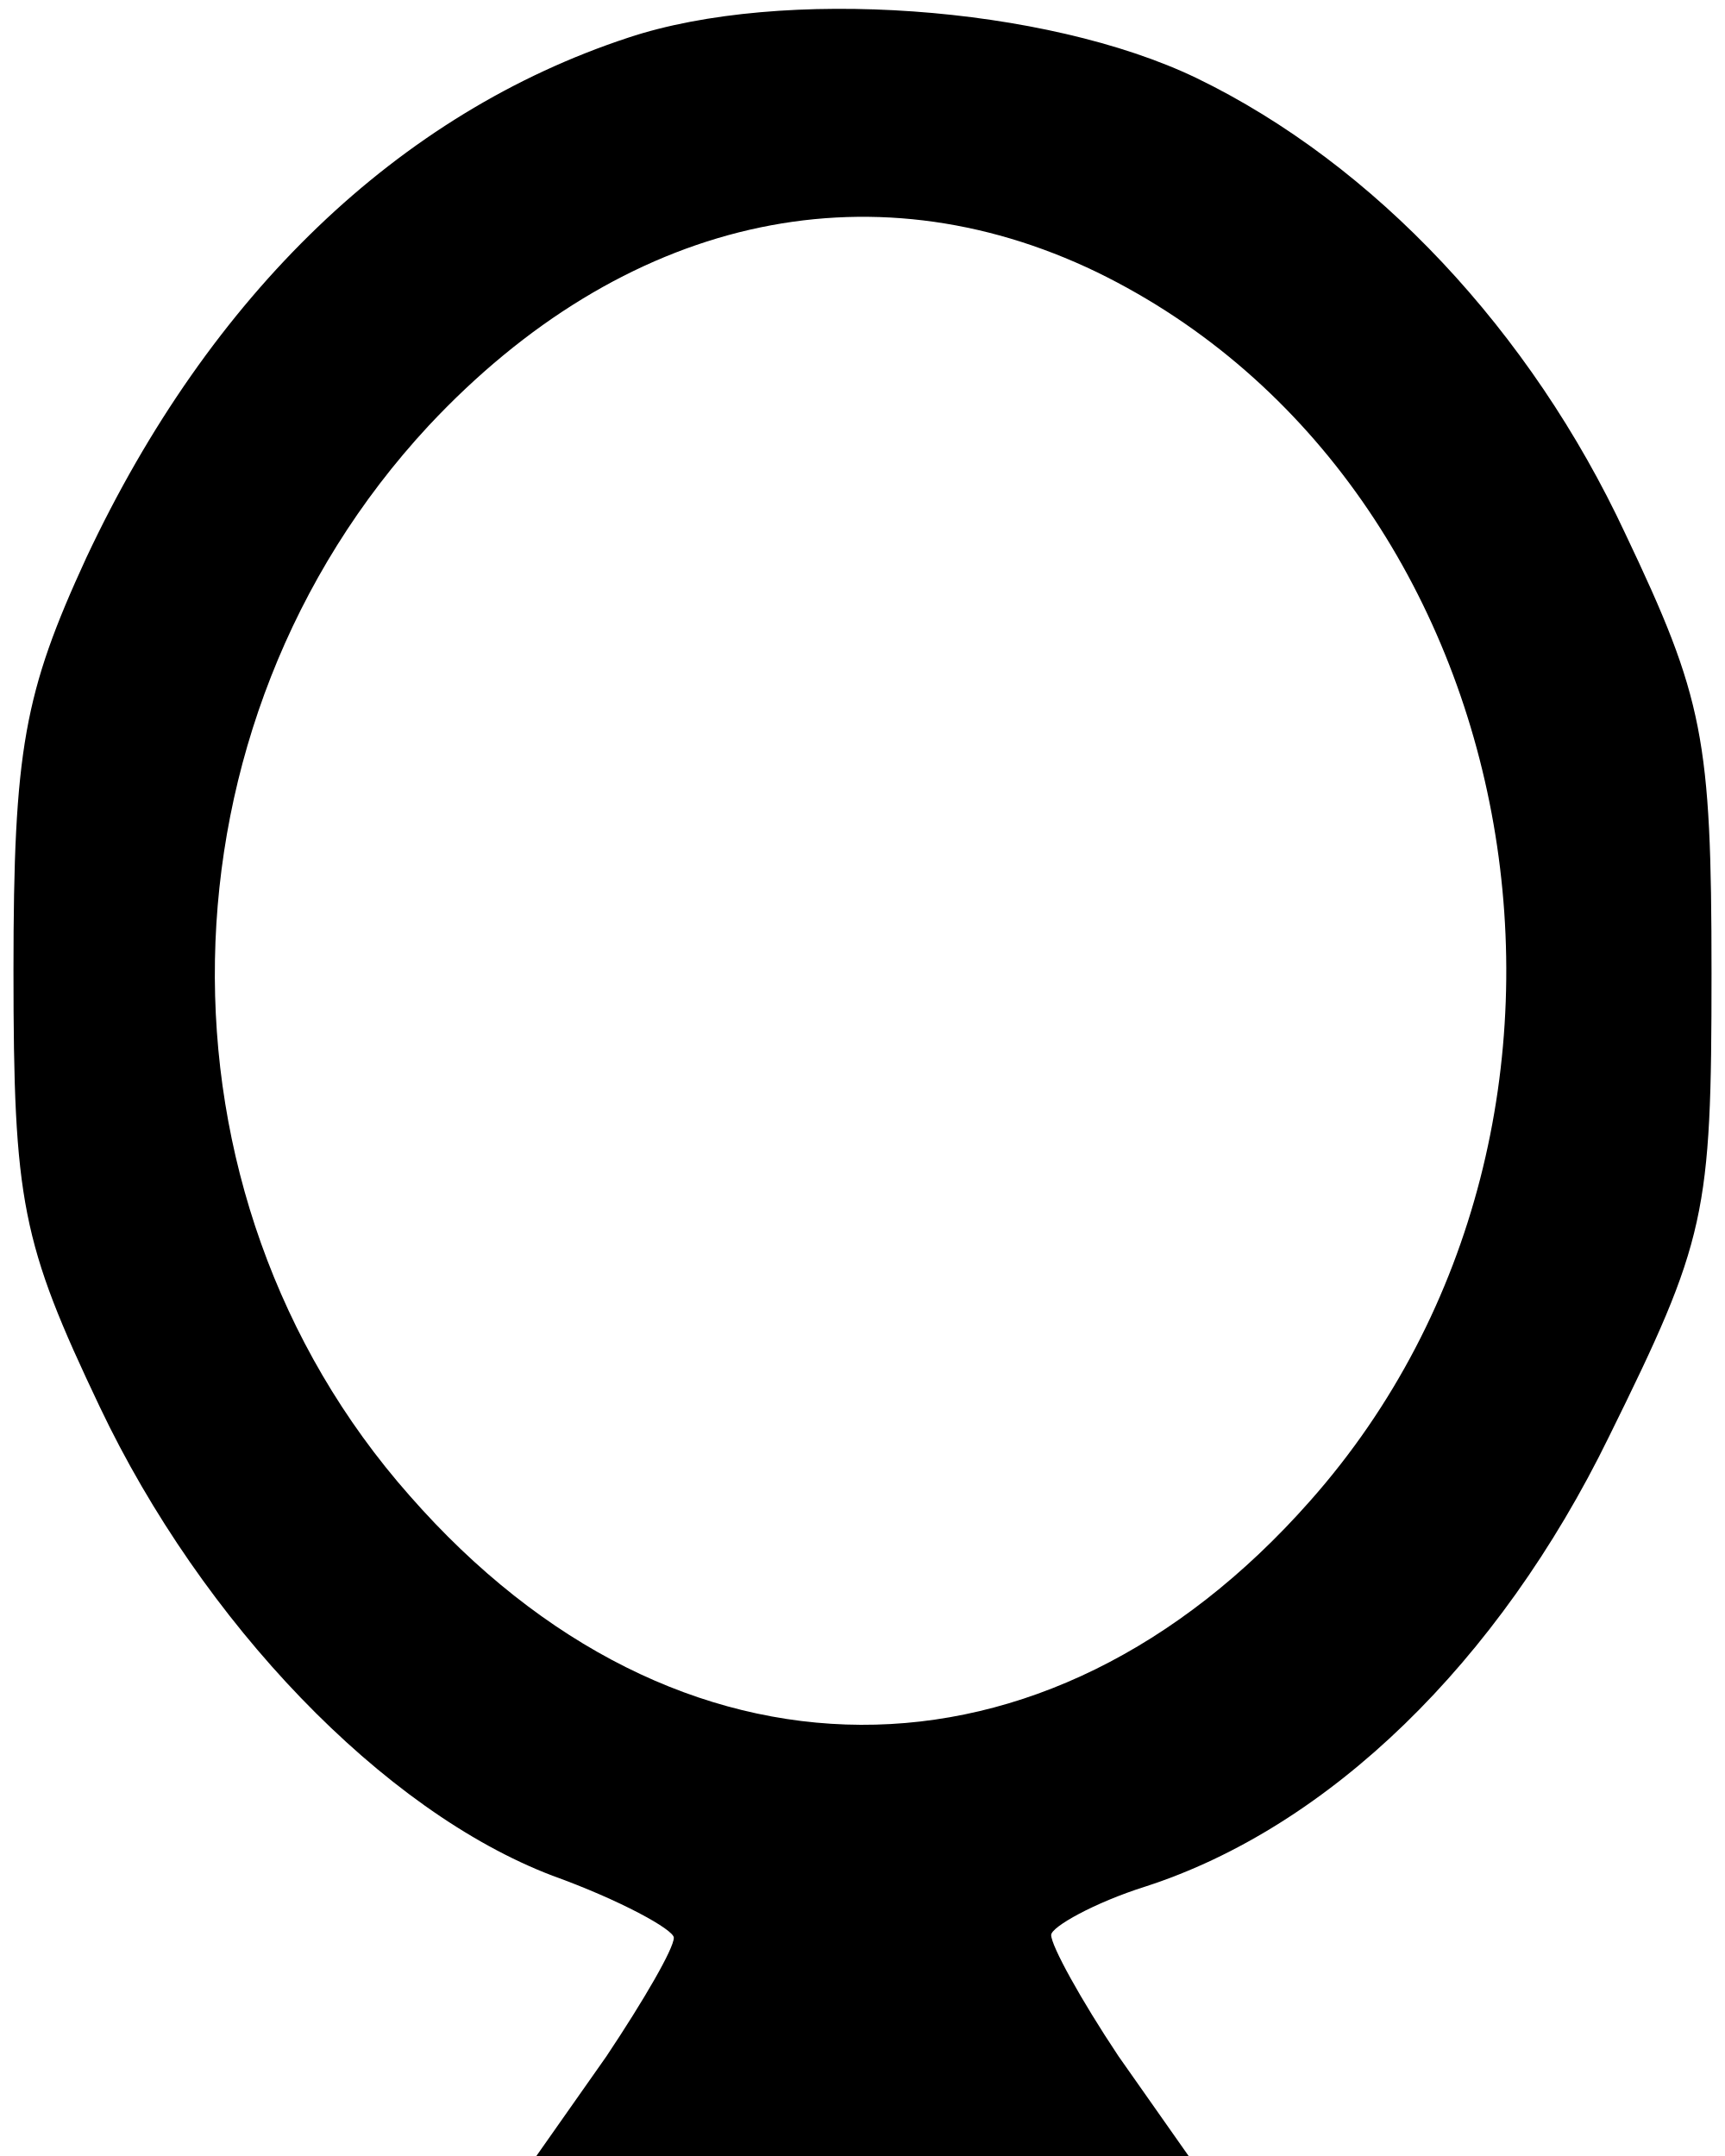
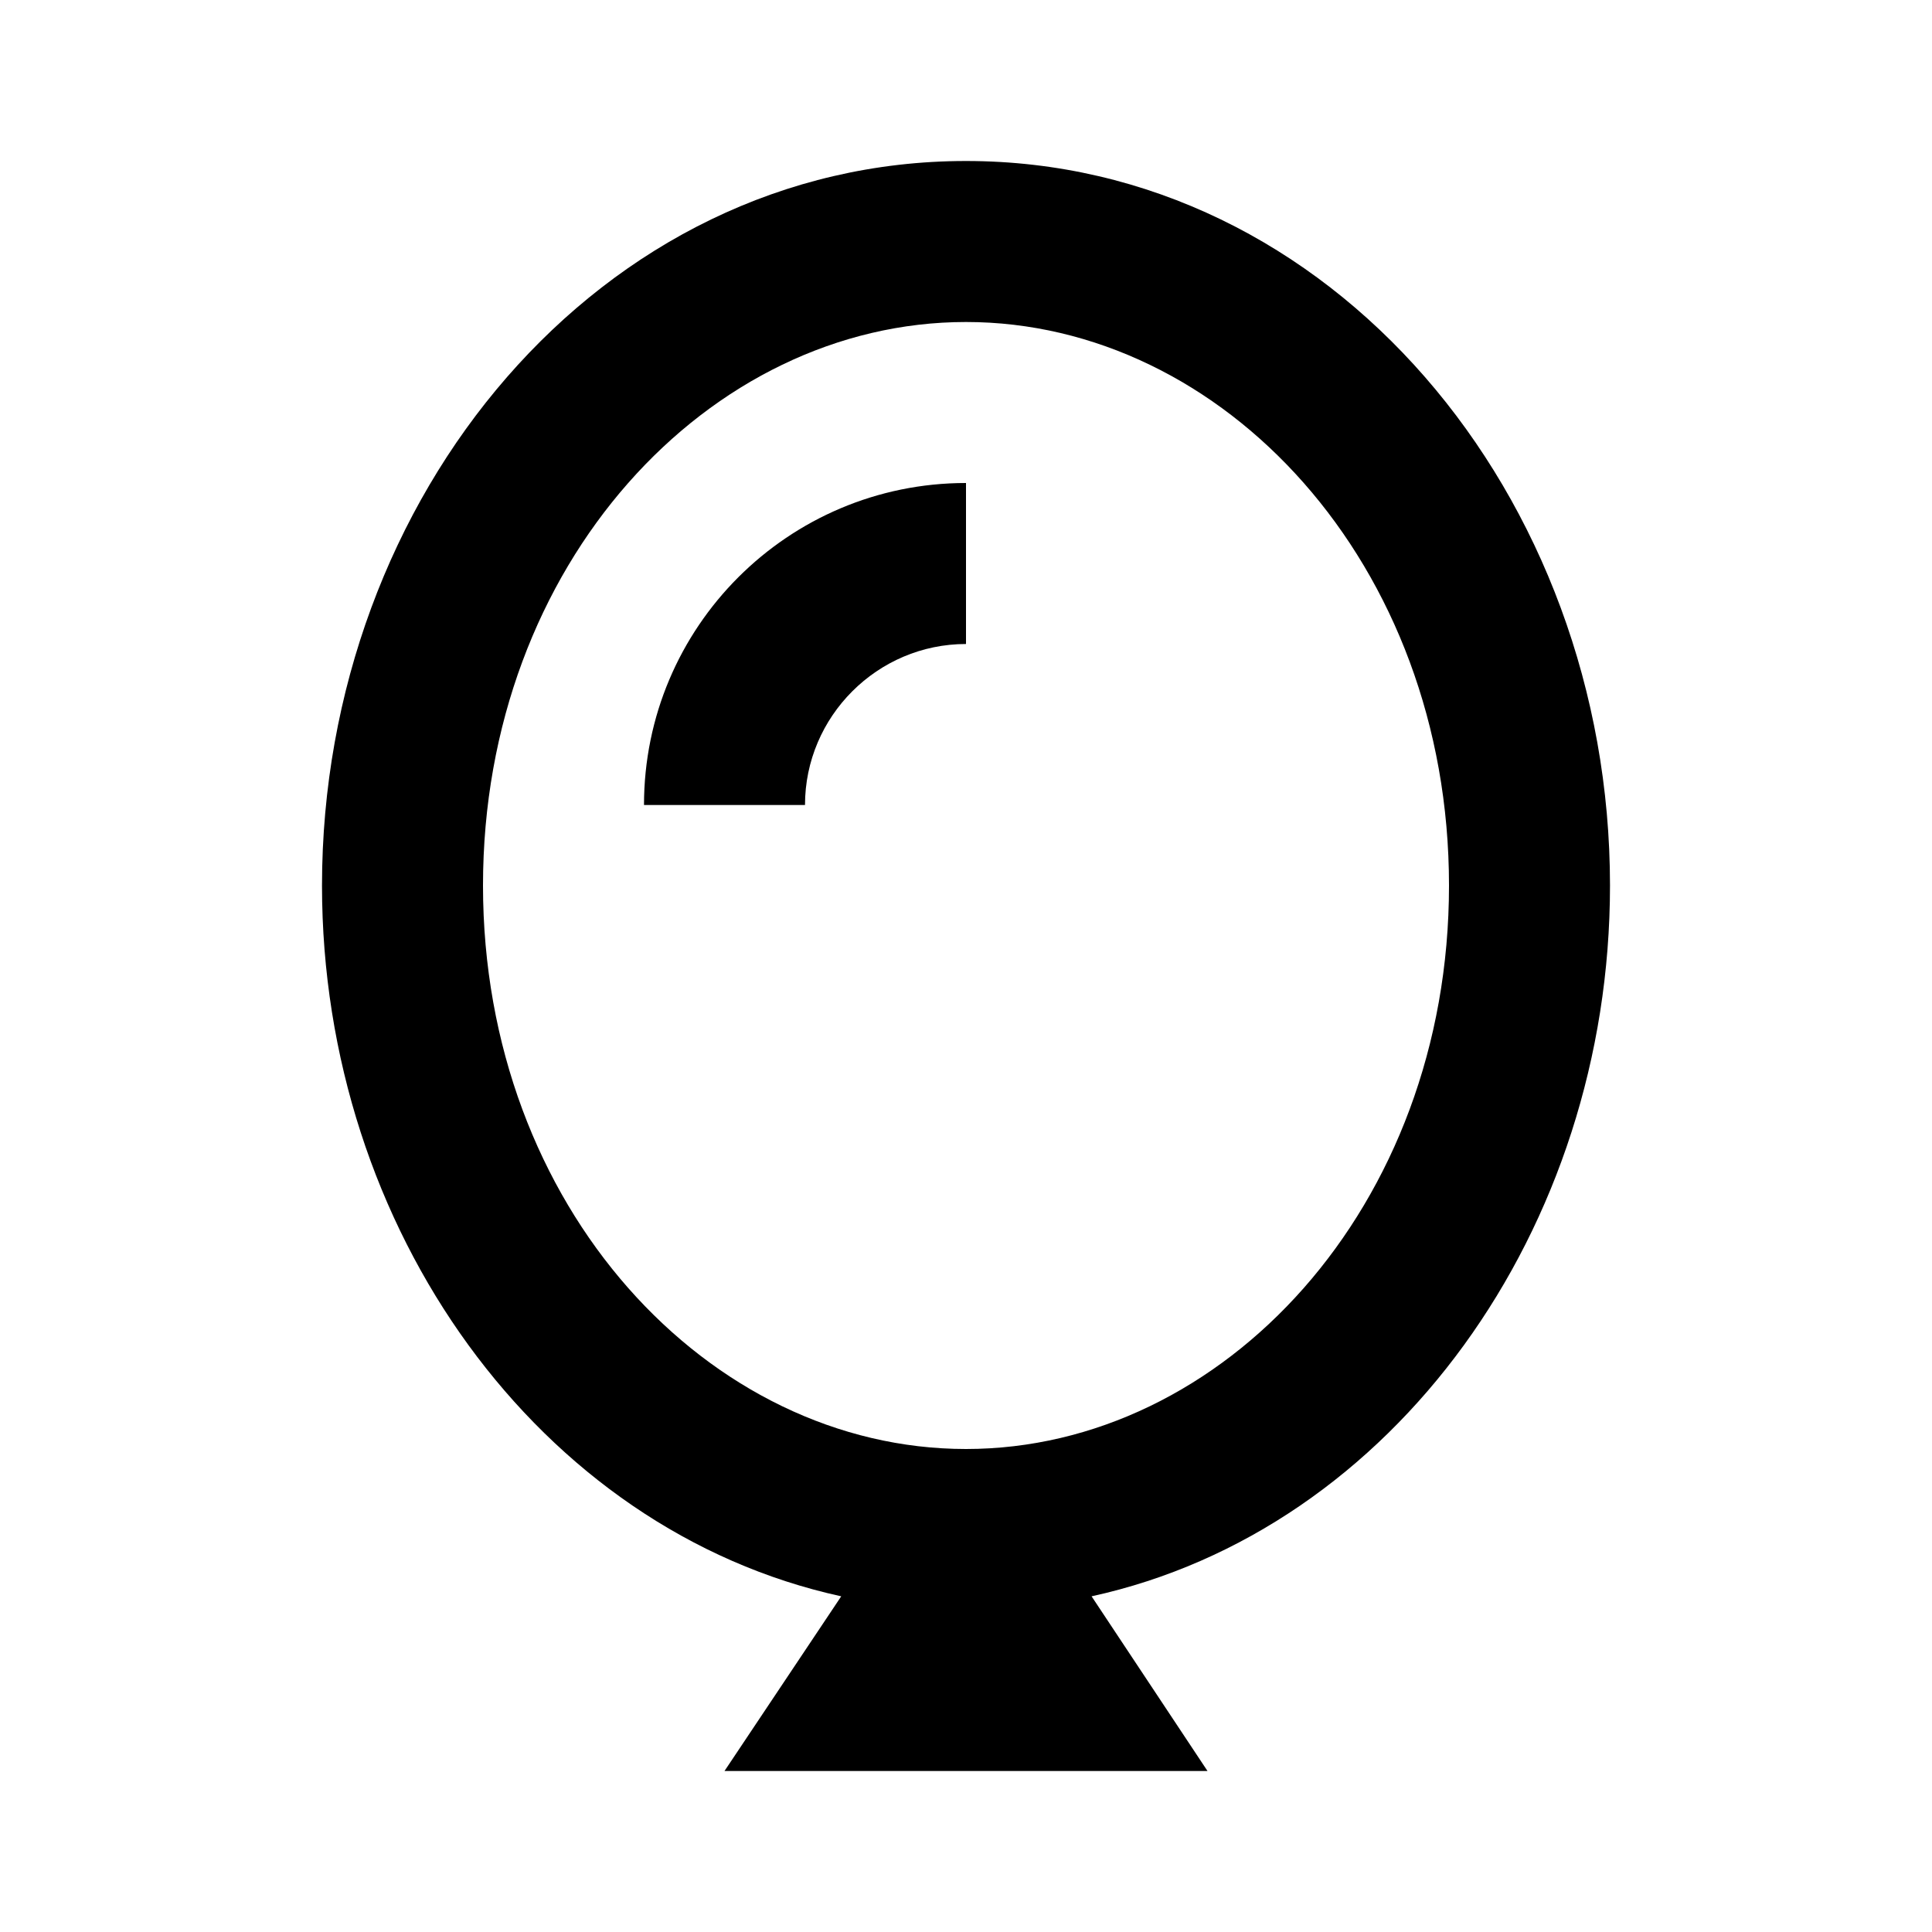
- <svg xmlns="http://www.w3.org/2000/svg" version="1.0" width="64pt" height="80pt" viewBox="0 0 64 80" preserveAspectRatio="xMidYMid meet">
-   <g transform="translate(0,80) scale(0.1,-0.1)" fill="currentColor" stroke="none">
-     <path d="M233 786 c-85 -28 -155 -95 -201 -193 -23 -50 -27 -71 -27 -153 0 -86 3 -101 32 -162 38 -80 105 -150 168 -174 25 -9 45 -20 45 -23 0 -4 -11 -23 -25 -44 l-26 -37 121 0 121 0 -26 37 c-14 21 -25 41 -25 45 0 3 16 12 35 18 68 22 131 83 172 167 36 73 38 82 38 172 0 87 -3 102 -32 163 -35 75 -93 137 -159 169 -56 27 -154 34 -211 15z m174 -87 c162 -79 204 -315 79 -456 -98 -111 -235 -111 -334 2 -99 112 -96 286 7 397 72 77 163 98 248 57z" />
+ <svg viewBox="0 0 24 24" aria-hidden="true" fill="currentColor">
+   <g>
+     <path d="M8 10c0-2.21 1.79-4 4-4v2c-1.1 0-2 .9-2 2H8zm12 1c0 4.27-2.69 8.01-6.44 8.83L15 22H9l1.45-2.17C6.7 19.01 4 15.27 4 11c0-4.84 3.46-9 8-9s8 4.16 8 9zm-8 7c3.19 0 6-3 6-7s-2.81-7-6-7-6 3-6 7 2.81 7 6 7z">
+         </path>
  </g>
</svg>
